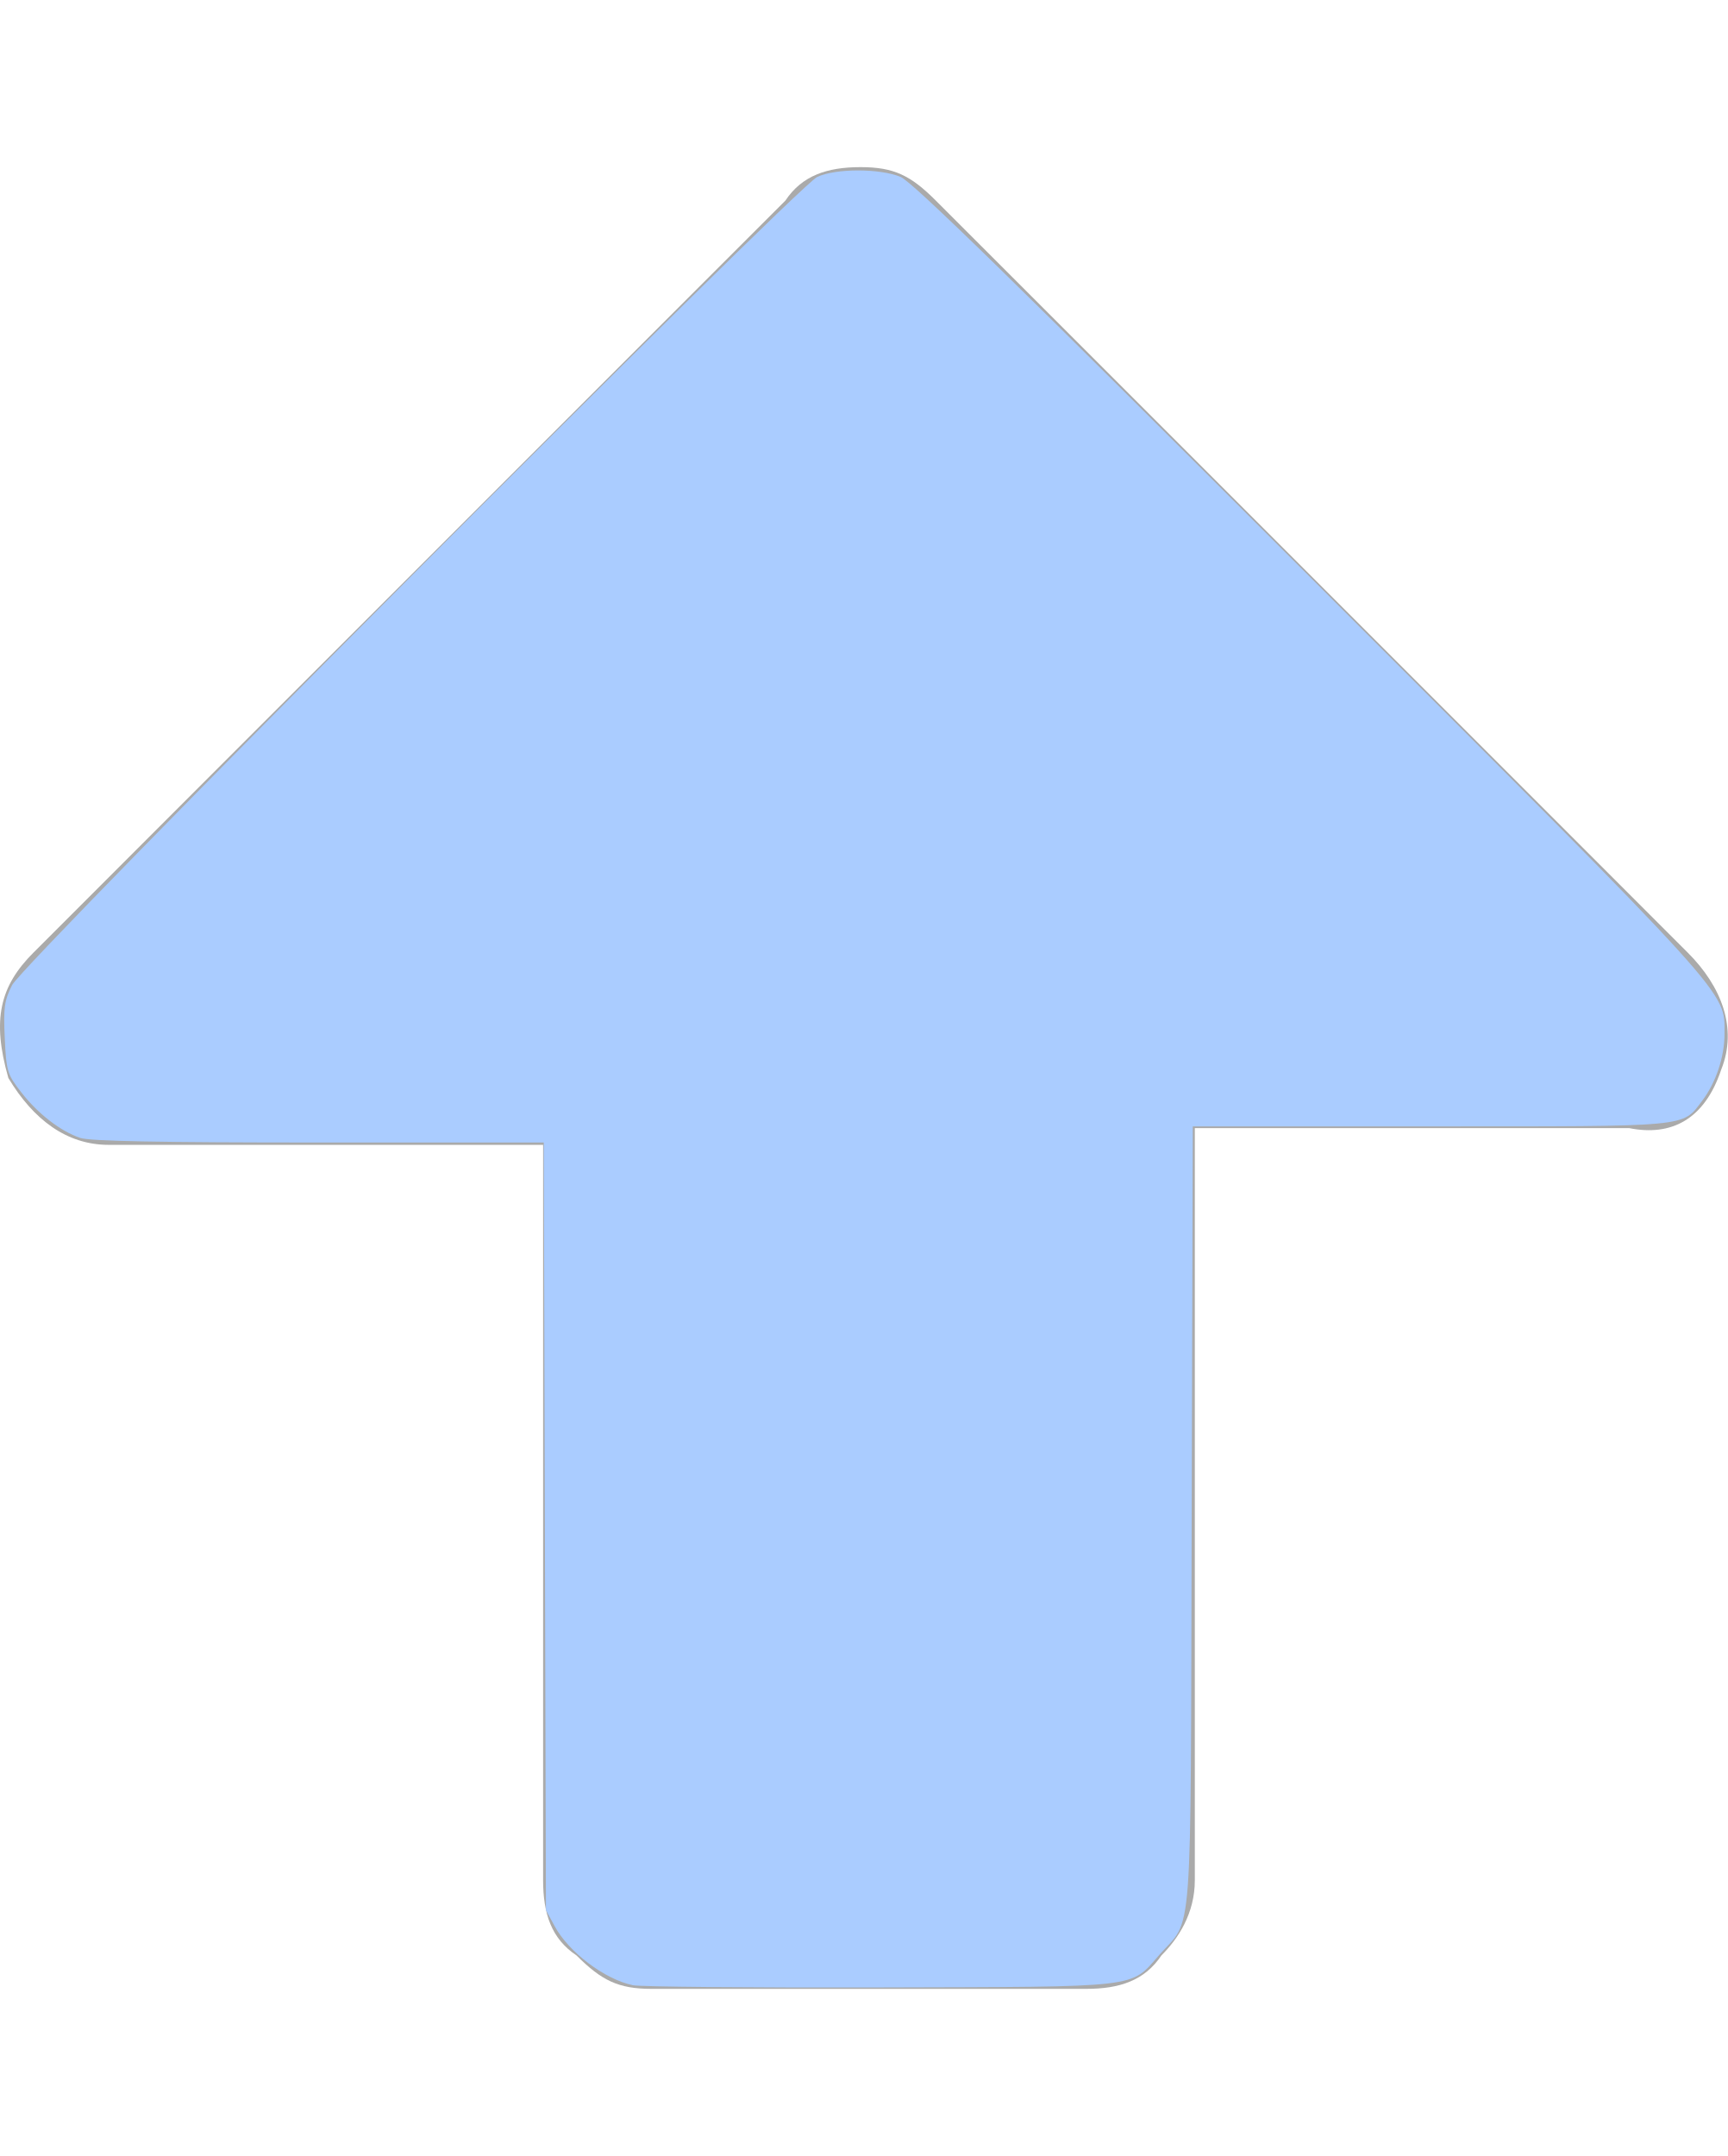
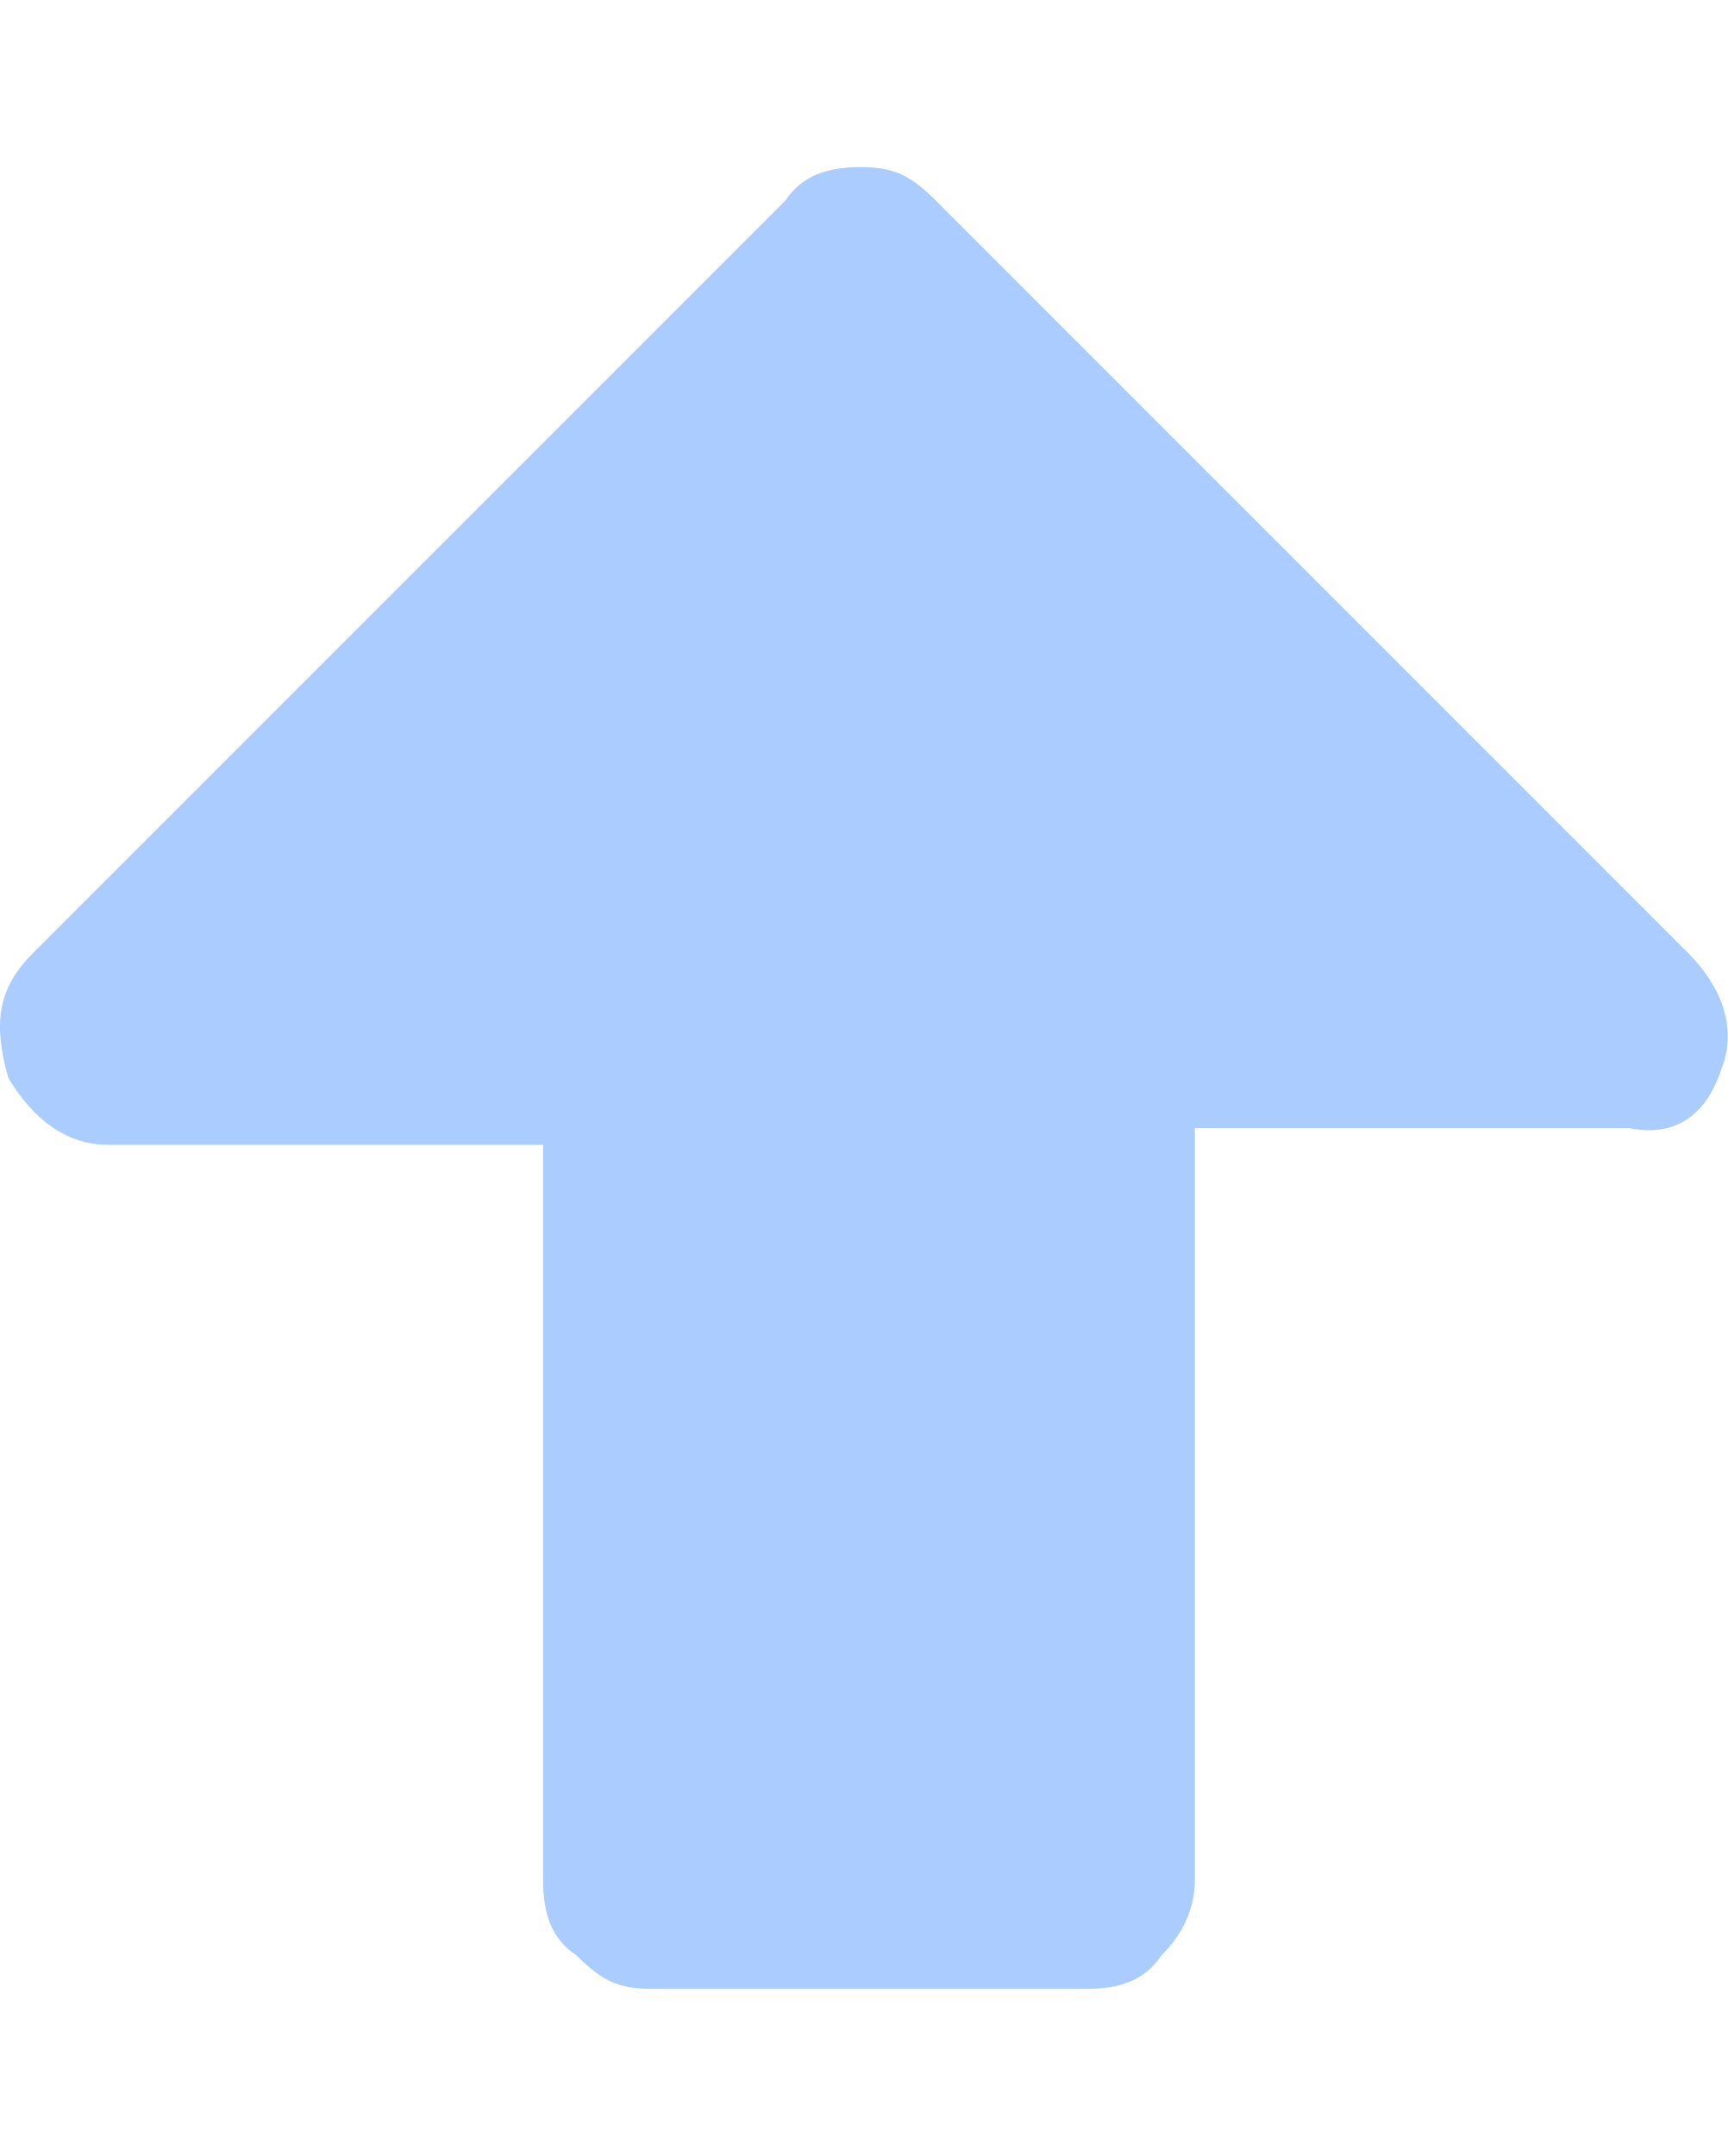
- <svg xmlns="http://www.w3.org/2000/svg" viewBox="0 0 20.678 25.8" width="20.678" height="25.8" version="1.1" id="svg89">
-   <defs id="defs93" />
-   <path fill="#aaaaaa" d="M20.6 12.8c-.2.6-.6.8-1.1.7h-5.2v9c0 .4-.2.7-.4.9-.2.3-.5.4-.9.4H7.8c-.4 0-.6-.1-.9-.4-.3-.2-.4-.5-.4-.9v-8.8H1.3c-.5 0-.9-.3-1.2-.8-.2-.7-.1-1.1.3-1.5l9-9c.2-.3.5-.4.9-.4s.6.1.9.4l9 9c.4.4.6.9.4 1.4z" id="path87" />
-   <path style="fill:#aaccff;stroke-width:1" d="M 7.571,23.755 C 7.238,23.686 6.806,23.36 6.639,23.051 L 6.534,22.858 6.521,18.265 6.508,13.672 H 3.816 c -1.899,0 -2.74,-0.016 -2.856,-0.055 C 0.723,13.536 0.456,13.33 0.254,13.071 0.087,12.857 0.076,12.821 0.057,12.423 0.04,12.059 0.052,11.972 0.145,11.788 0.278,11.521 9.531,2.237 9.78,2.118 10,2.014 10.529,2.014 10.778,2.117 c 0.144,0.06 1.39,1.277 4.904,4.792 5.109,5.11 4.956,4.941 4.957,5.466 5.74e-4,0.271 -0.104,0.584 -0.268,0.799 -0.242,0.317 -0.11,0.305 -3.249,0.305 h -2.847 l -0.013,4.666 c -0.014,5.25 0.02,4.785 -0.389,5.25 -0.351,0.399 -0.182,0.379 -3.337,0.388 -1.538,0.004 -2.873,-0.008 -2.966,-0.027 z" id="path1295" transform="matrix(1.000022,0,0,1.000022,0,-2.8802818e-4)" />
+ <svg xmlns="http://www.w3.org/2000/svg" viewBox="0 0 20.678 25.8" width="20.678" height="25.8">
+   <path fill="#aaccff" d="M20.6 12.8c-.2.6-.6.8-1.1.7h-5.2v9c0 .4-.2.7-.4.9-.2.3-.5.4-.9.4H7.8c-.4 0-.6-.1-.9-.4-.3-.2-.4-.5-.4-.9v-8.8H1.3c-.5 0-.9-.3-1.2-.8-.2-.7-.1-1.1.3-1.5l9-9c.2-.3.5-.4.9-.4s.6.1.9.4l9 9c.4.4.6.9.4 1.4z" />
</svg>
